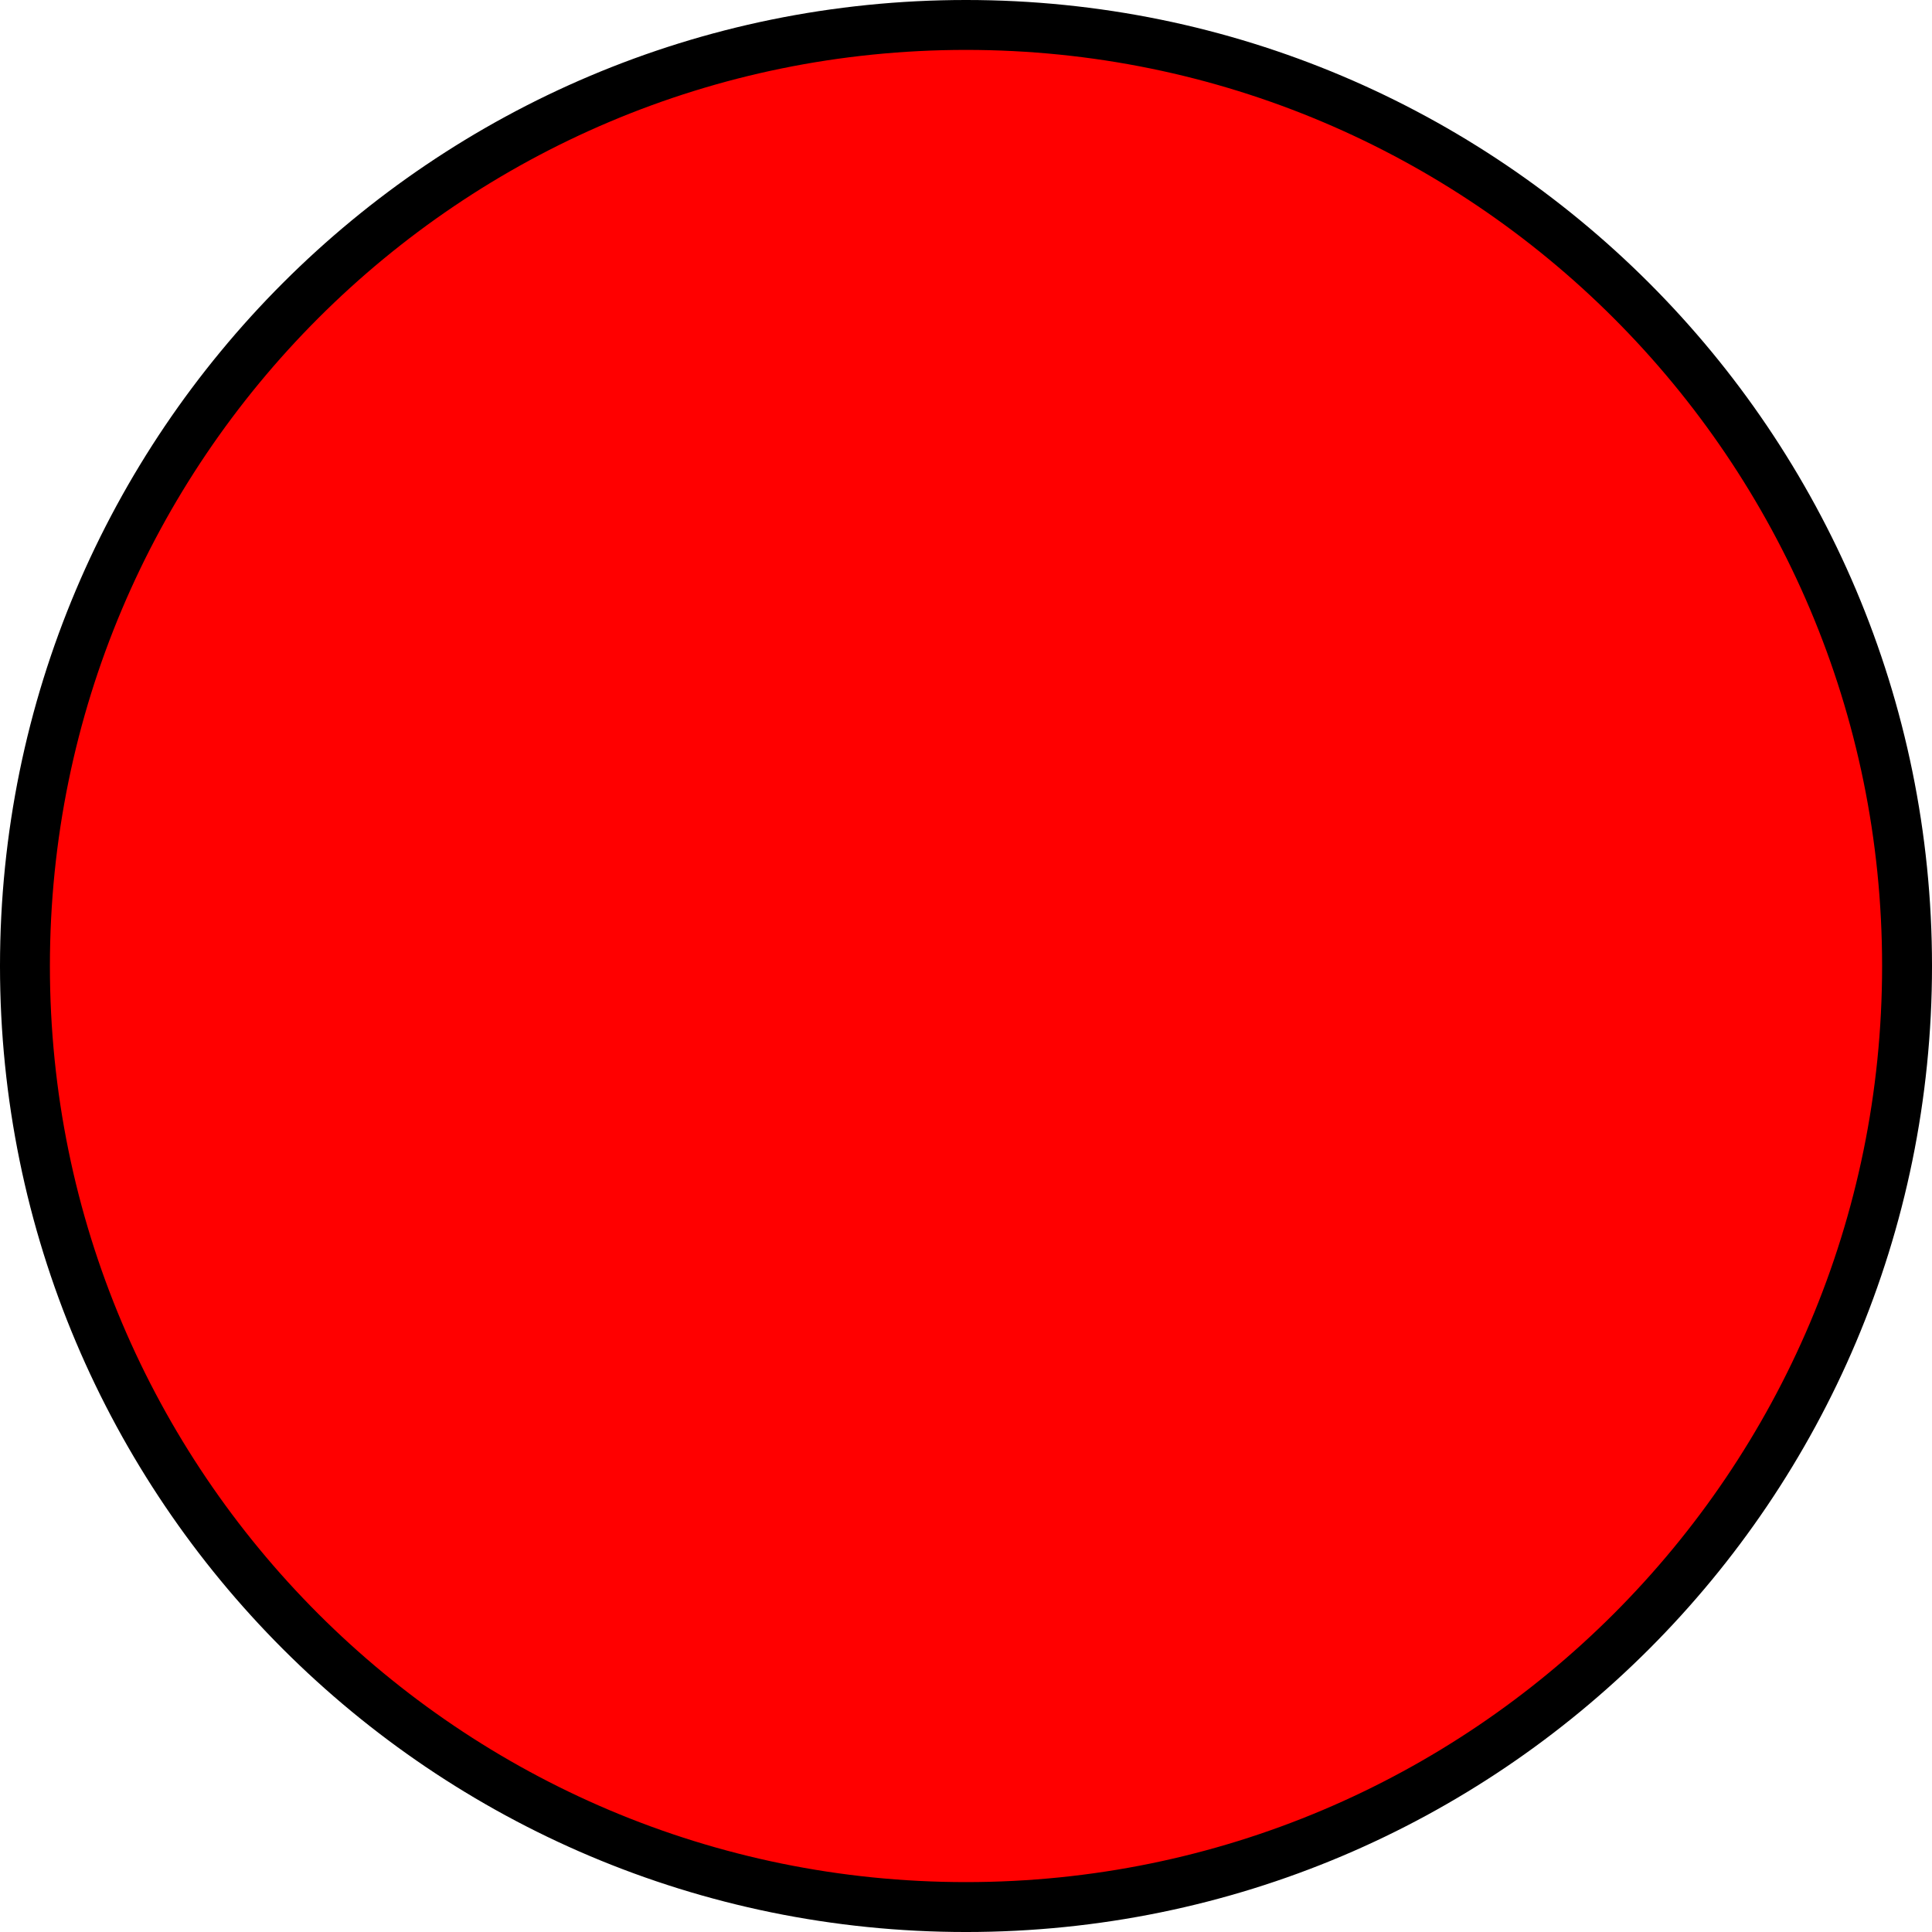
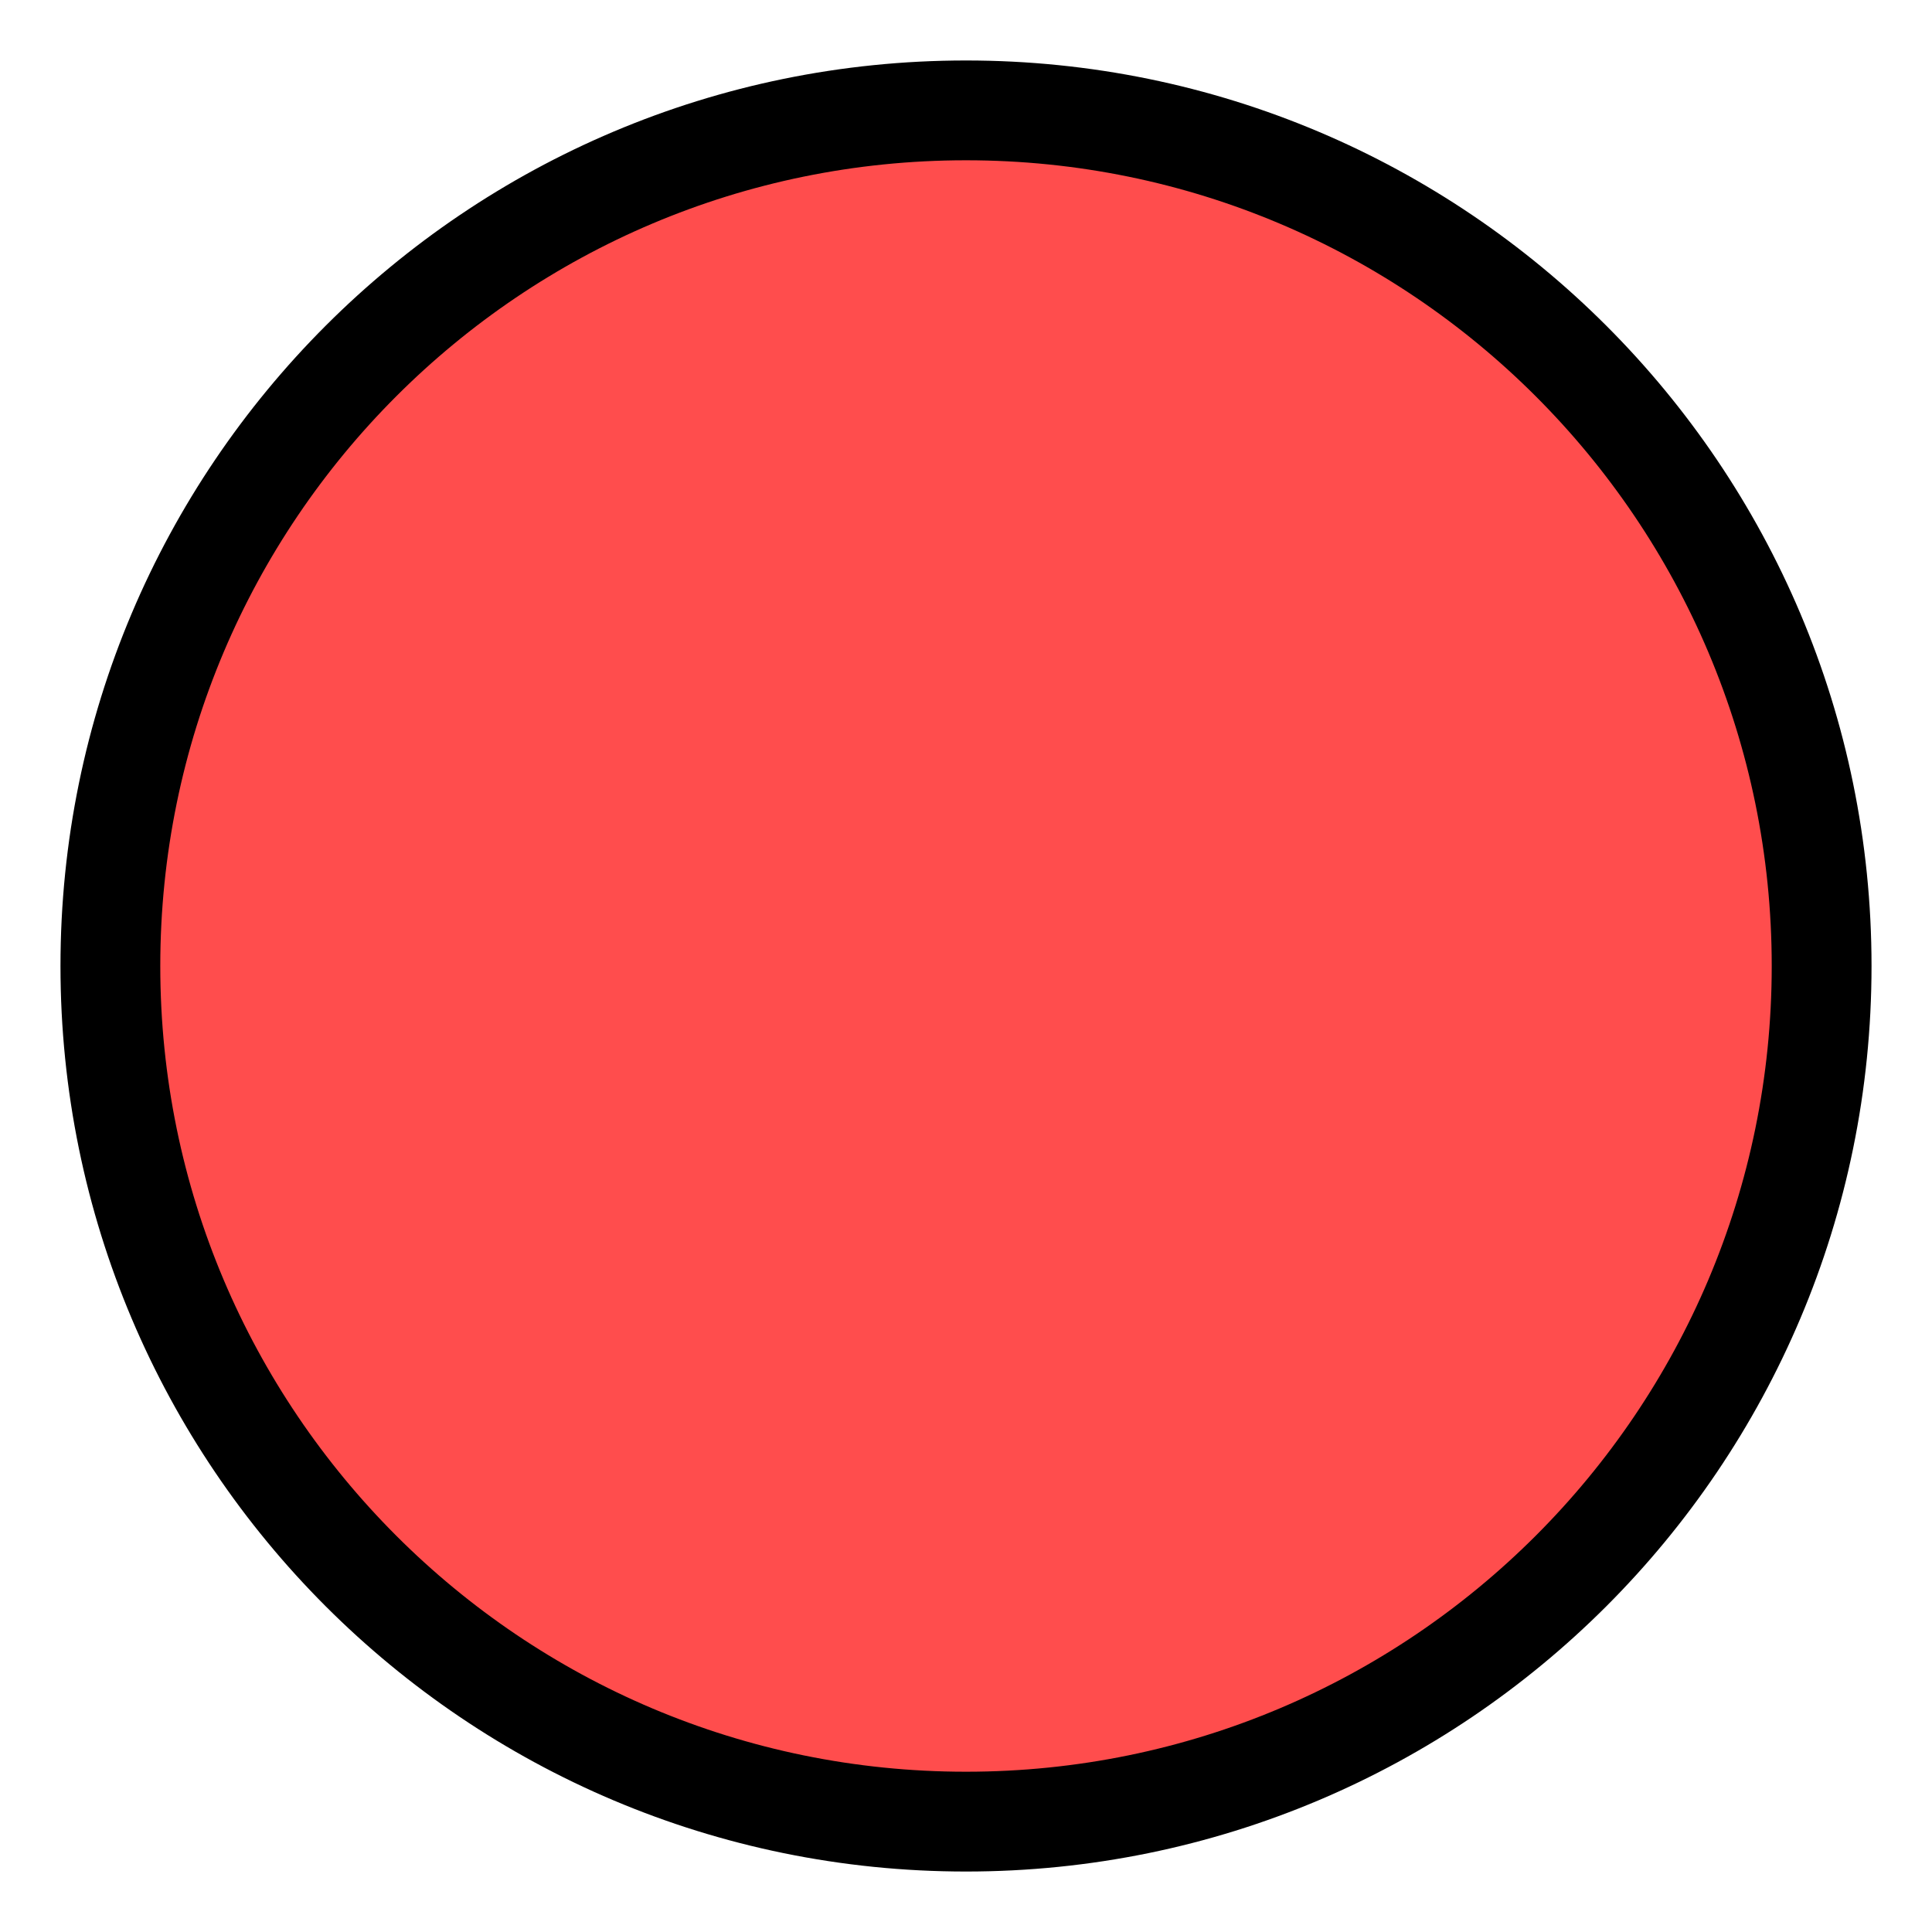
<svg xmlns="http://www.w3.org/2000/svg" width="193.571" height="193.571" id="svg2" version="1.0">
  <defs id="defs4">
    </defs>
  <g id="layer1" transform="translate(-280.3571,-232.7193)">
-     <path style="opacity:1;fill:#ff0000;fill-opacity:1;stroke:#000000;stroke-width:5;stroke-linecap:round;stroke-linejoin:round;stroke-miterlimit:4;stroke-dasharray:none;stroke-opacity:1" id="path2383" d="M 471.429,329.505 A 94.286,94.286 0 1 1 282.857,329.505 A 94.286,94.286 0 1 1 471.429,329.505 z" />
+     <path style="opacity:1;fill:#ff0000;fill-opacity:0.696;stroke:#000000;stroke-width:10.998;stroke-linecap:round;stroke-linejoin:round;stroke-miterlimit:4;stroke-dasharray:none;stroke-opacity:1;" id="path2383" d="M 471.429,329.505 A 94.286,94.286 0 1 1 282.857,329.505 A 94.286,94.286 0 1 1 471.429,329.505 z" transform="matrix(0.9092197,0,0,0.9092197,34.23712,29.91255)" />
  </g>
</svg>
